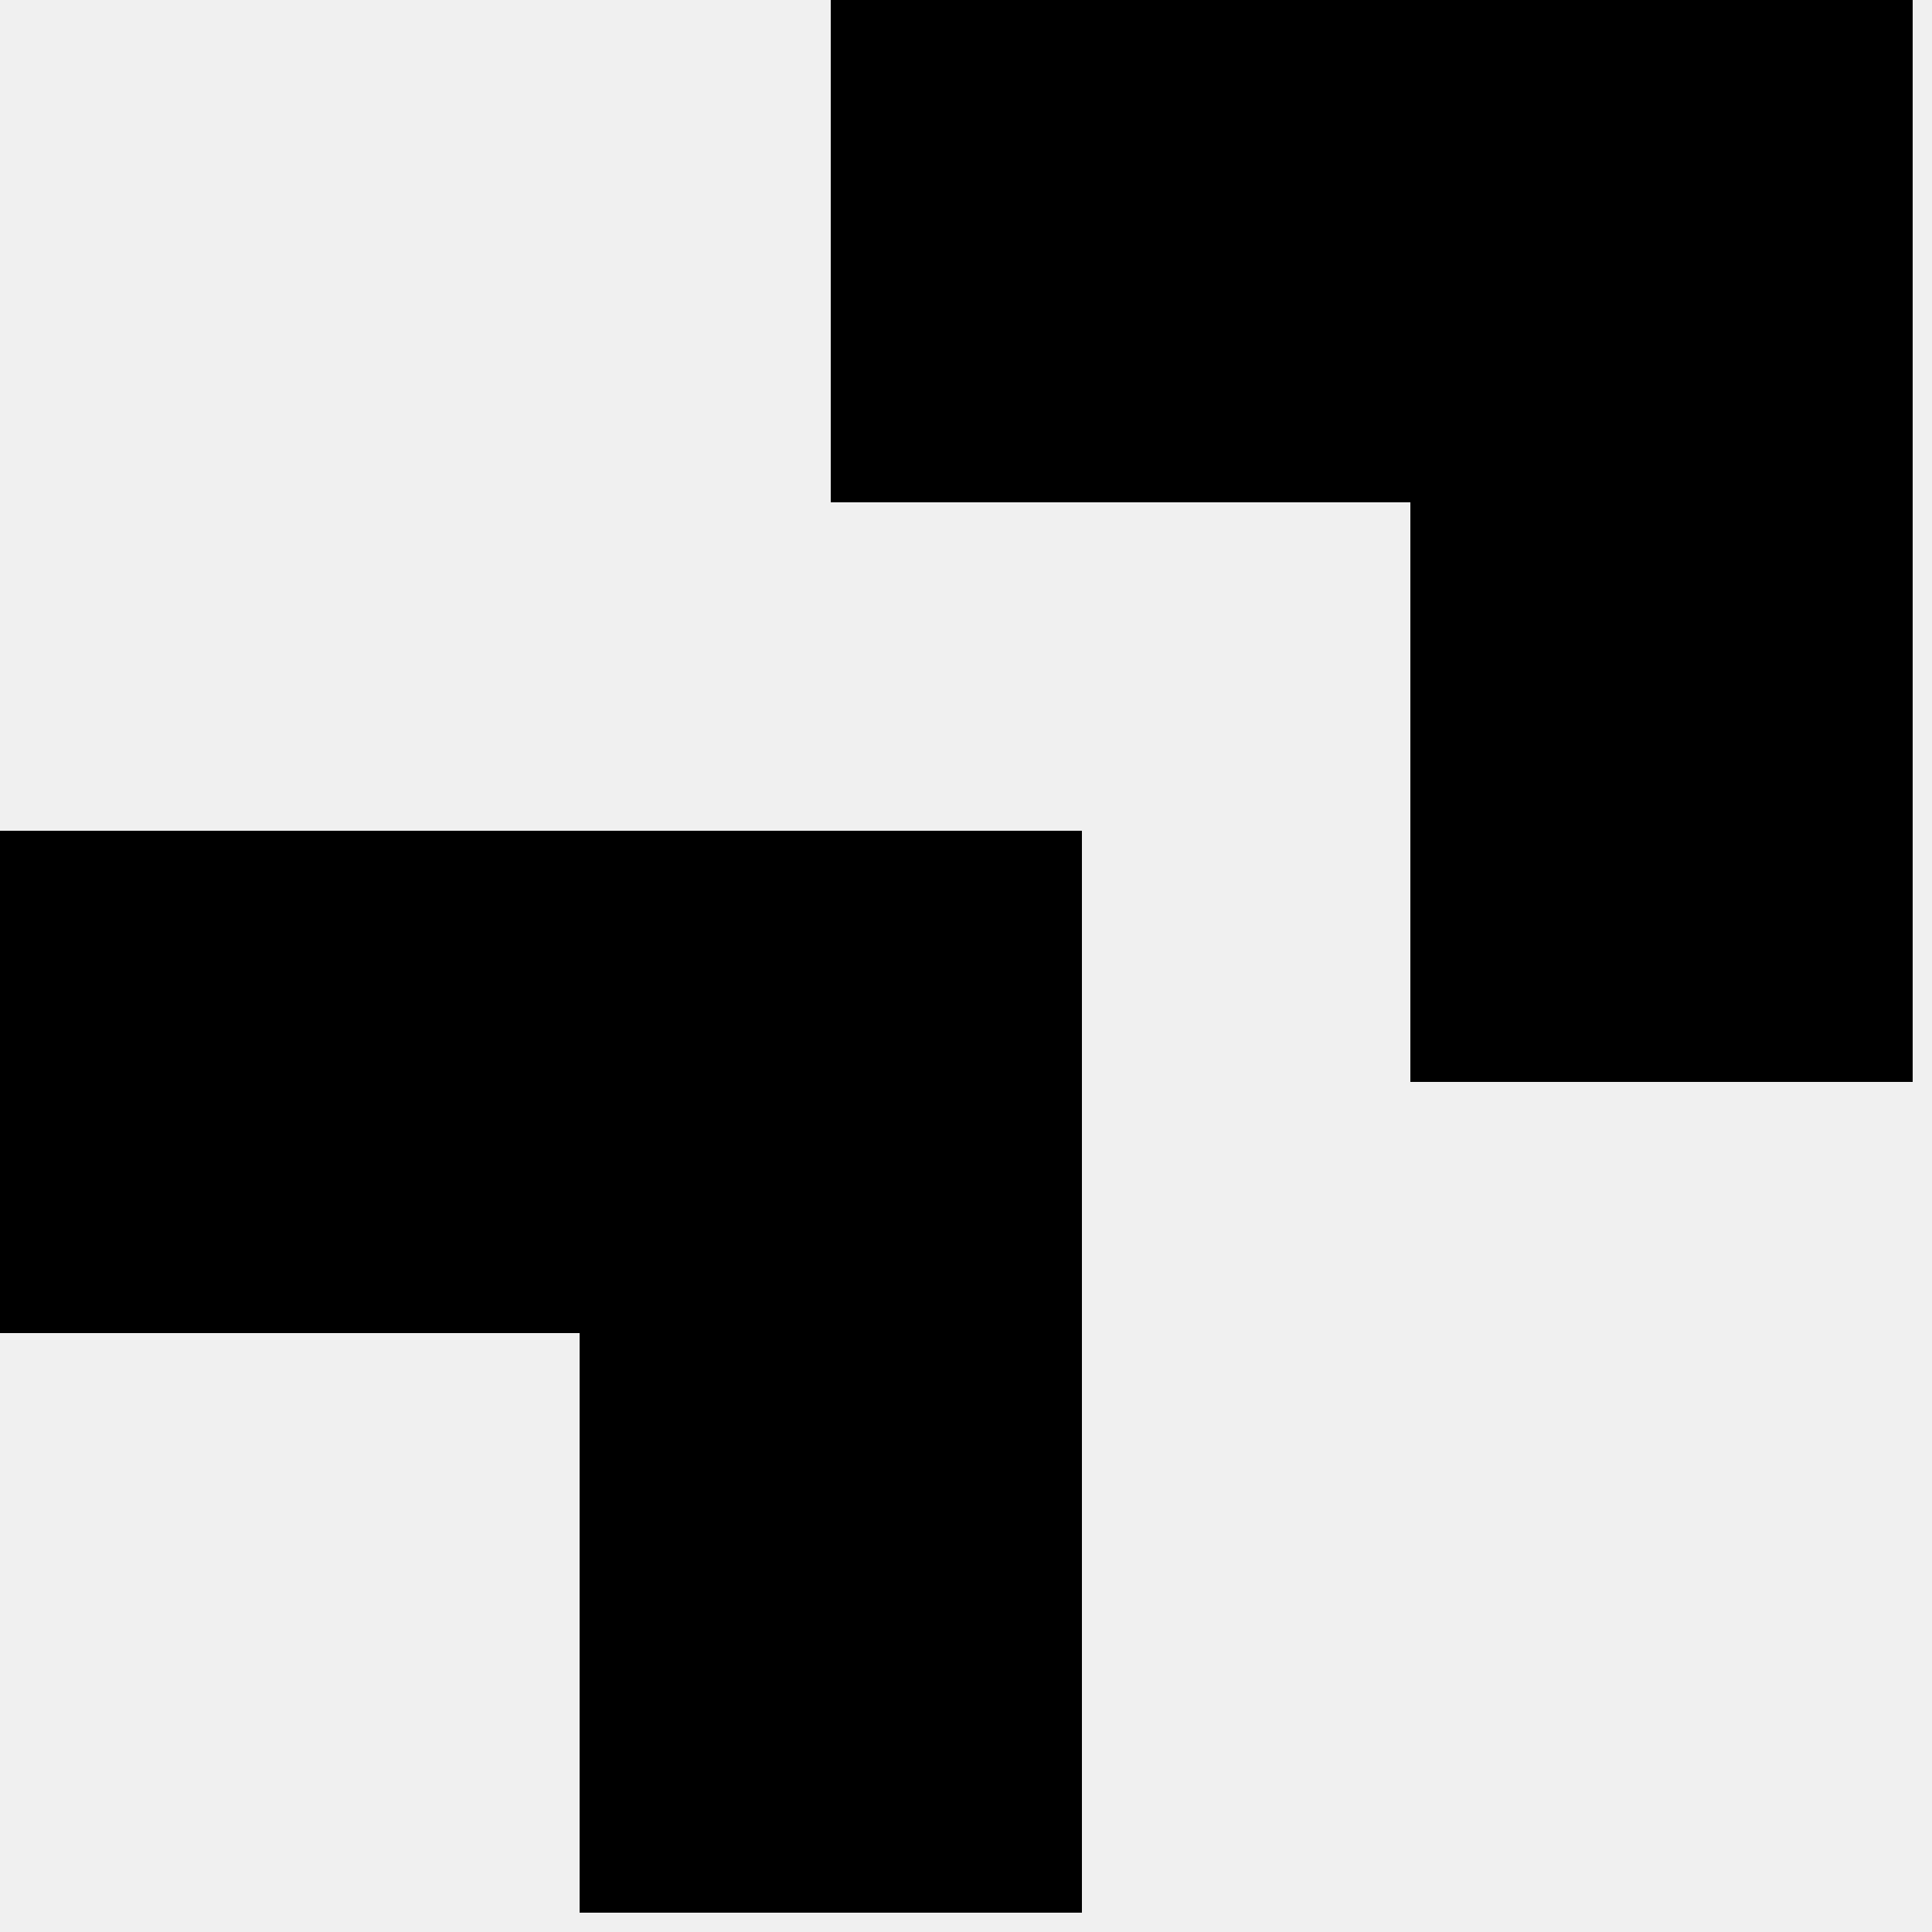
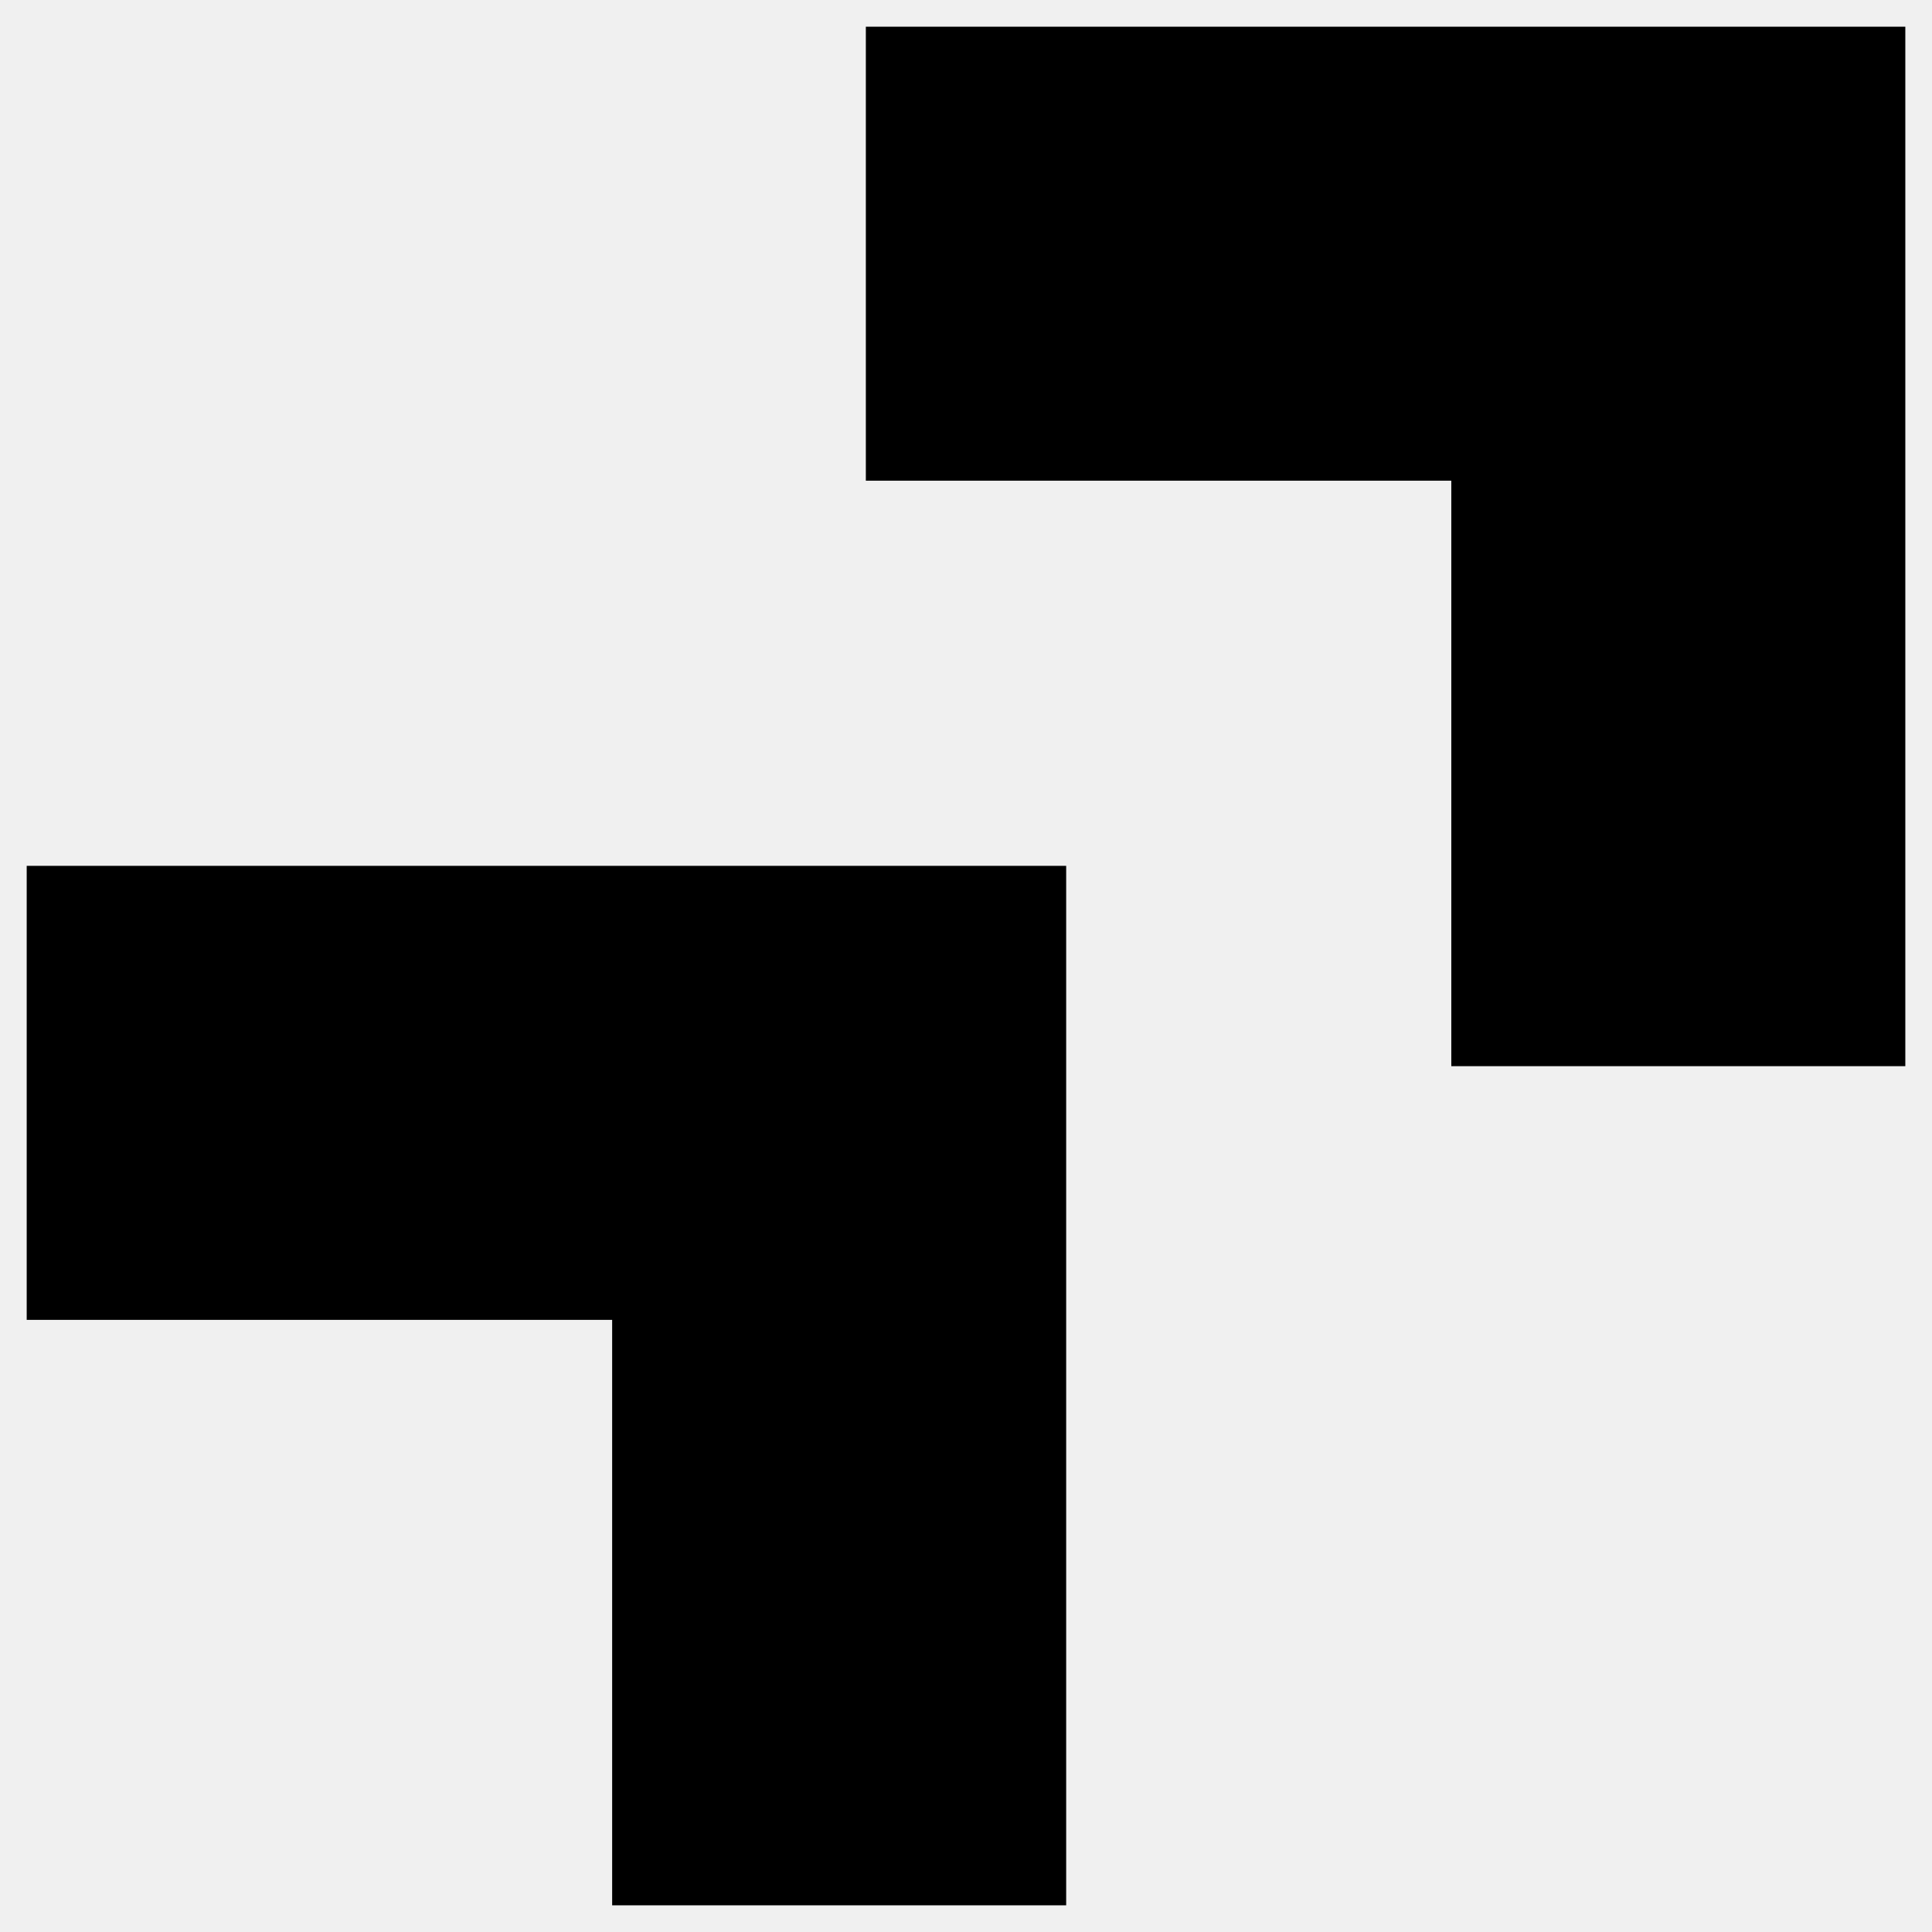
- <svg xmlns="http://www.w3.org/2000/svg" width="50" height="50" viewBox="0 0 50 50" fill="none">
-   <g clip-path="url(#clip0_612_4448)">
-     <rect x="28" y="49.5" width="13" height="15" transform="rotate(180 28 49.5)" fill="black" />
-     <rect x="28" y="34.5" width="13" height="13" transform="rotate(180 28 34.5)" fill="black" />
-     <rect x="15" y="34.5" width="15" height="13" transform="rotate(180 15 34.5)" fill="black" />
-     <rect x="49.5" y="28" width="13" height="15" transform="rotate(180 49.5 28)" fill="black" />
-     <rect x="49.5" y="13" width="13" height="13" transform="rotate(180 49.5 13)" fill="black" />
-     <rect x="36.5" y="13" width="15" height="13" transform="rotate(180 36.5 13)" fill="black" />
-   </g>
-   <defs>
-     <clipPath id="clip0_612_4448">
-       <rect width="49.5" height="49.5" fill="white" />
-     </clipPath>
-   </defs>
+ <svg xmlns="http://www.w3.org/2000/svg" viewBox="10 27.5 100 100" width="50" height="50">
+   <path fill="#000" d="M11.382 72.316H65.185V126.119H41.685V95.816H11.382ZM54.816 28.882H108.619V82.685H85.119V52.381H54.816Z" />
</svg>
